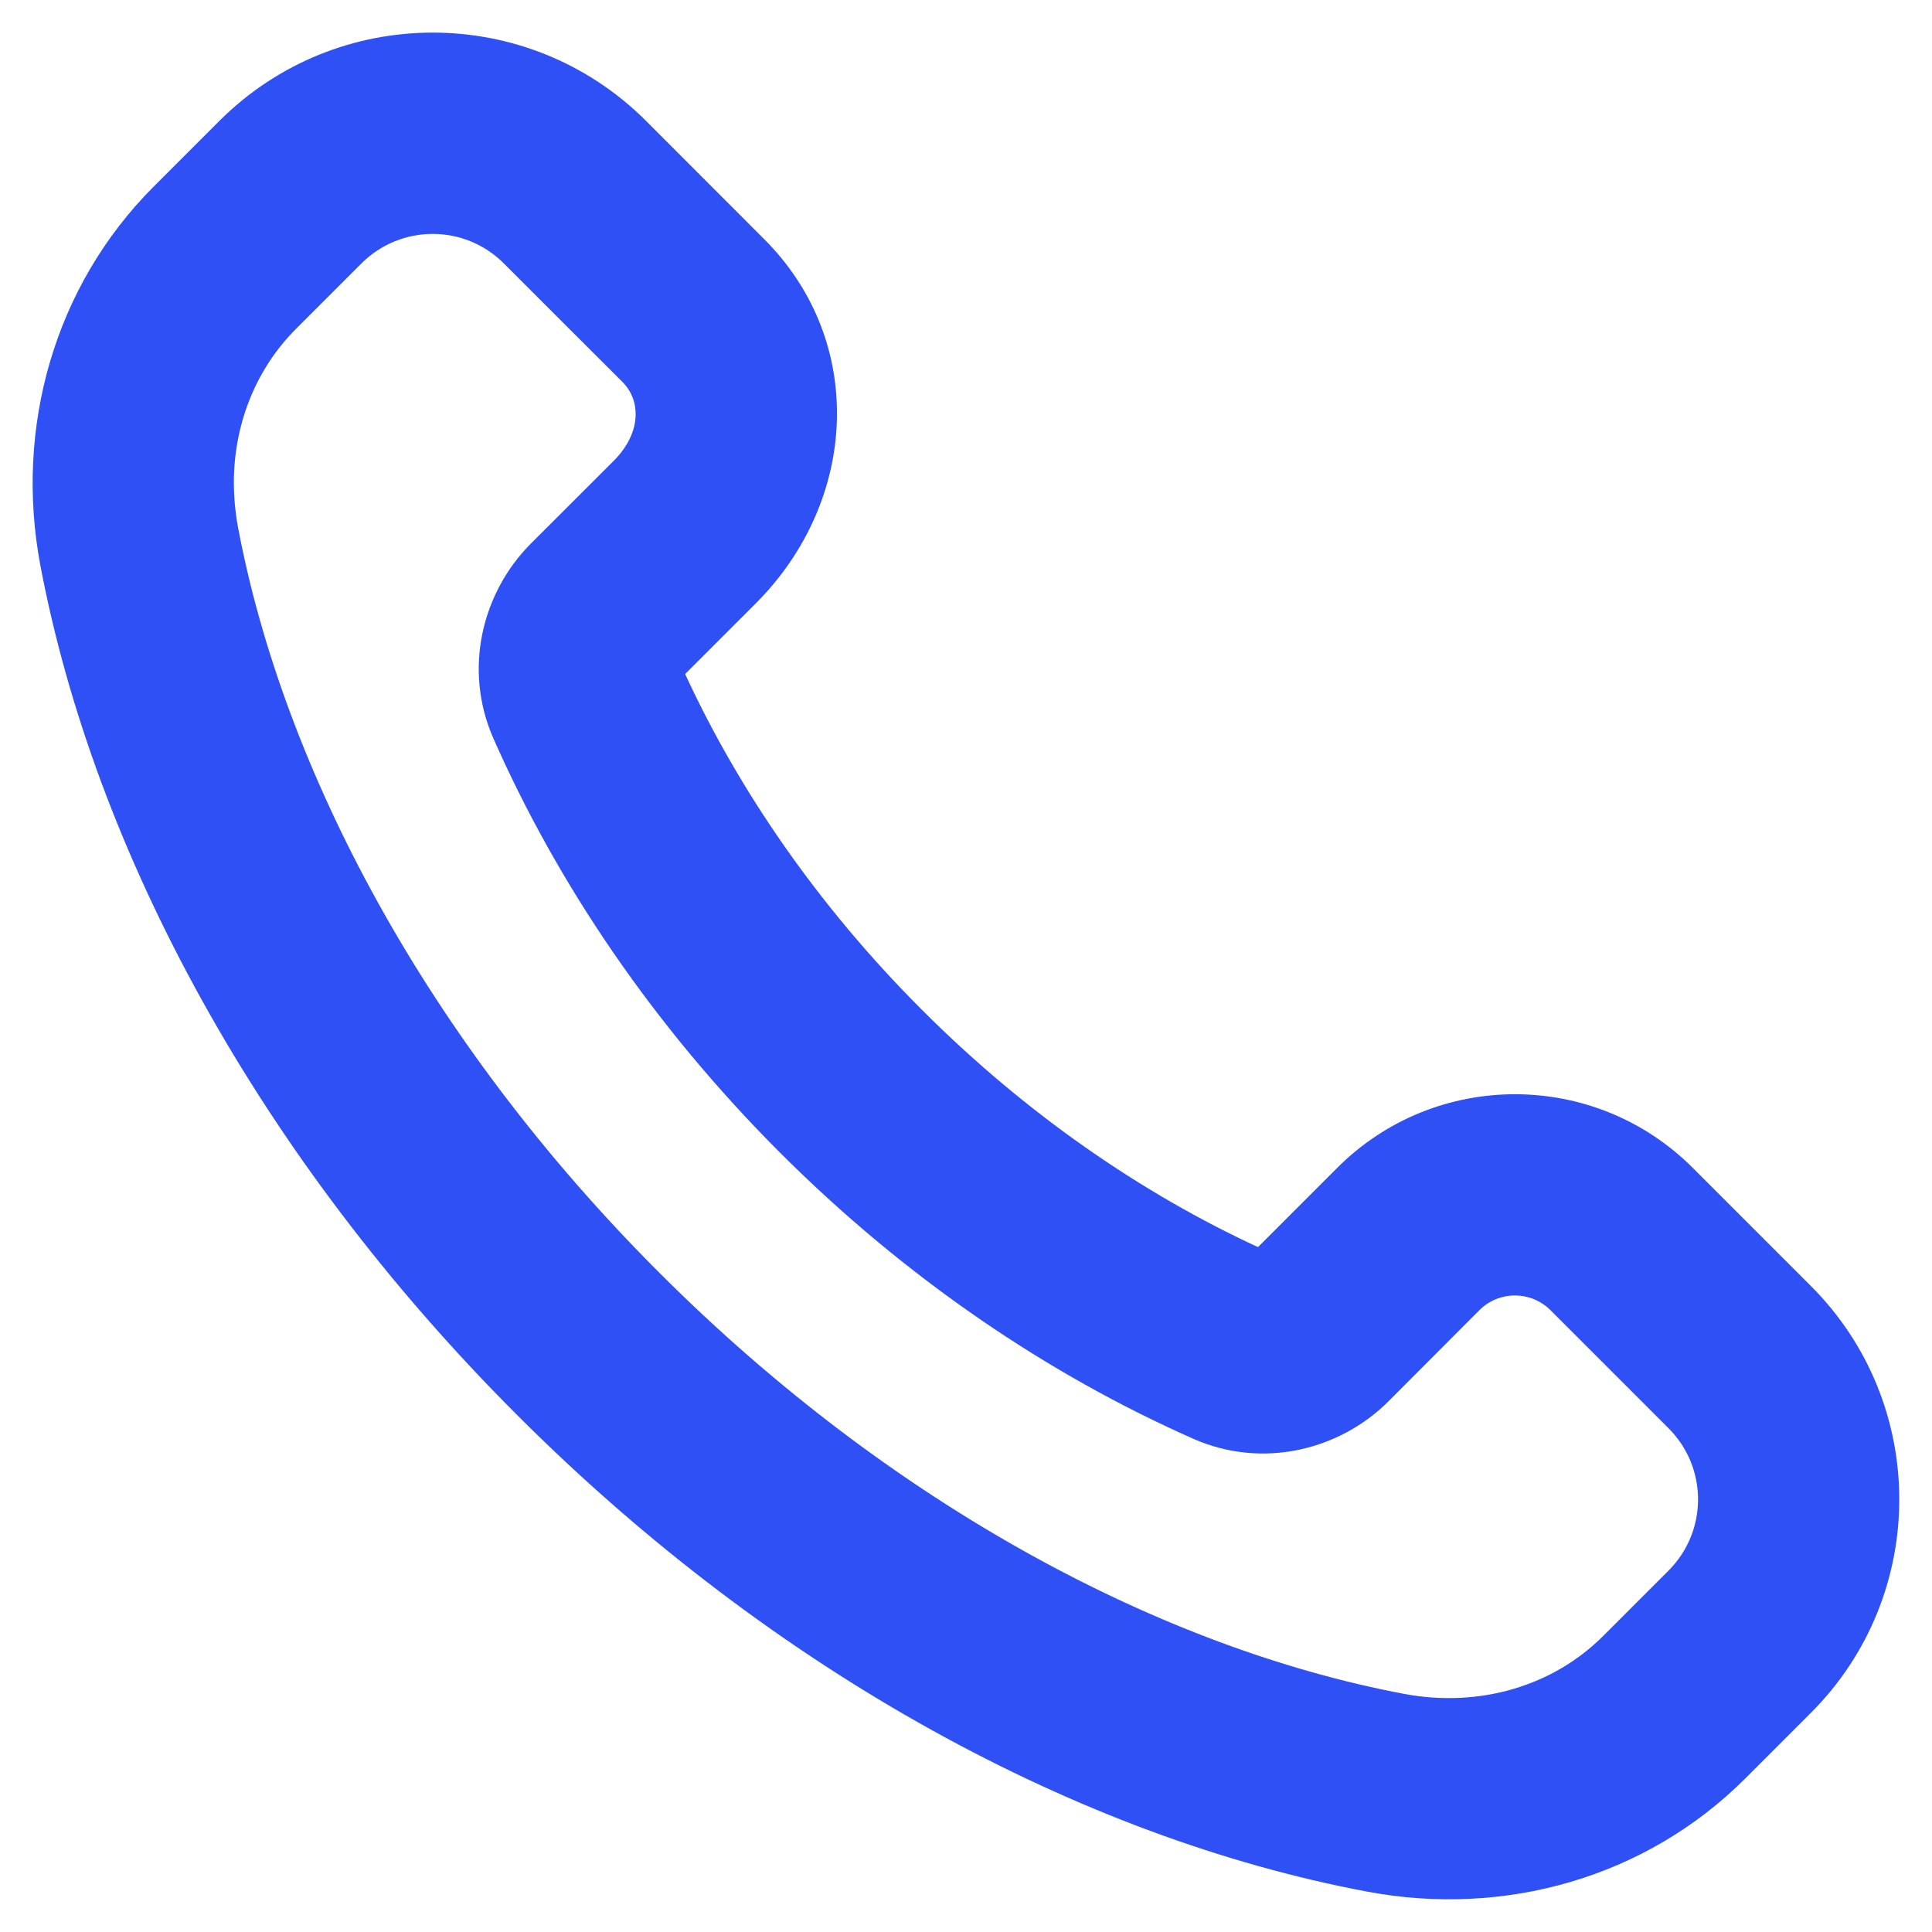
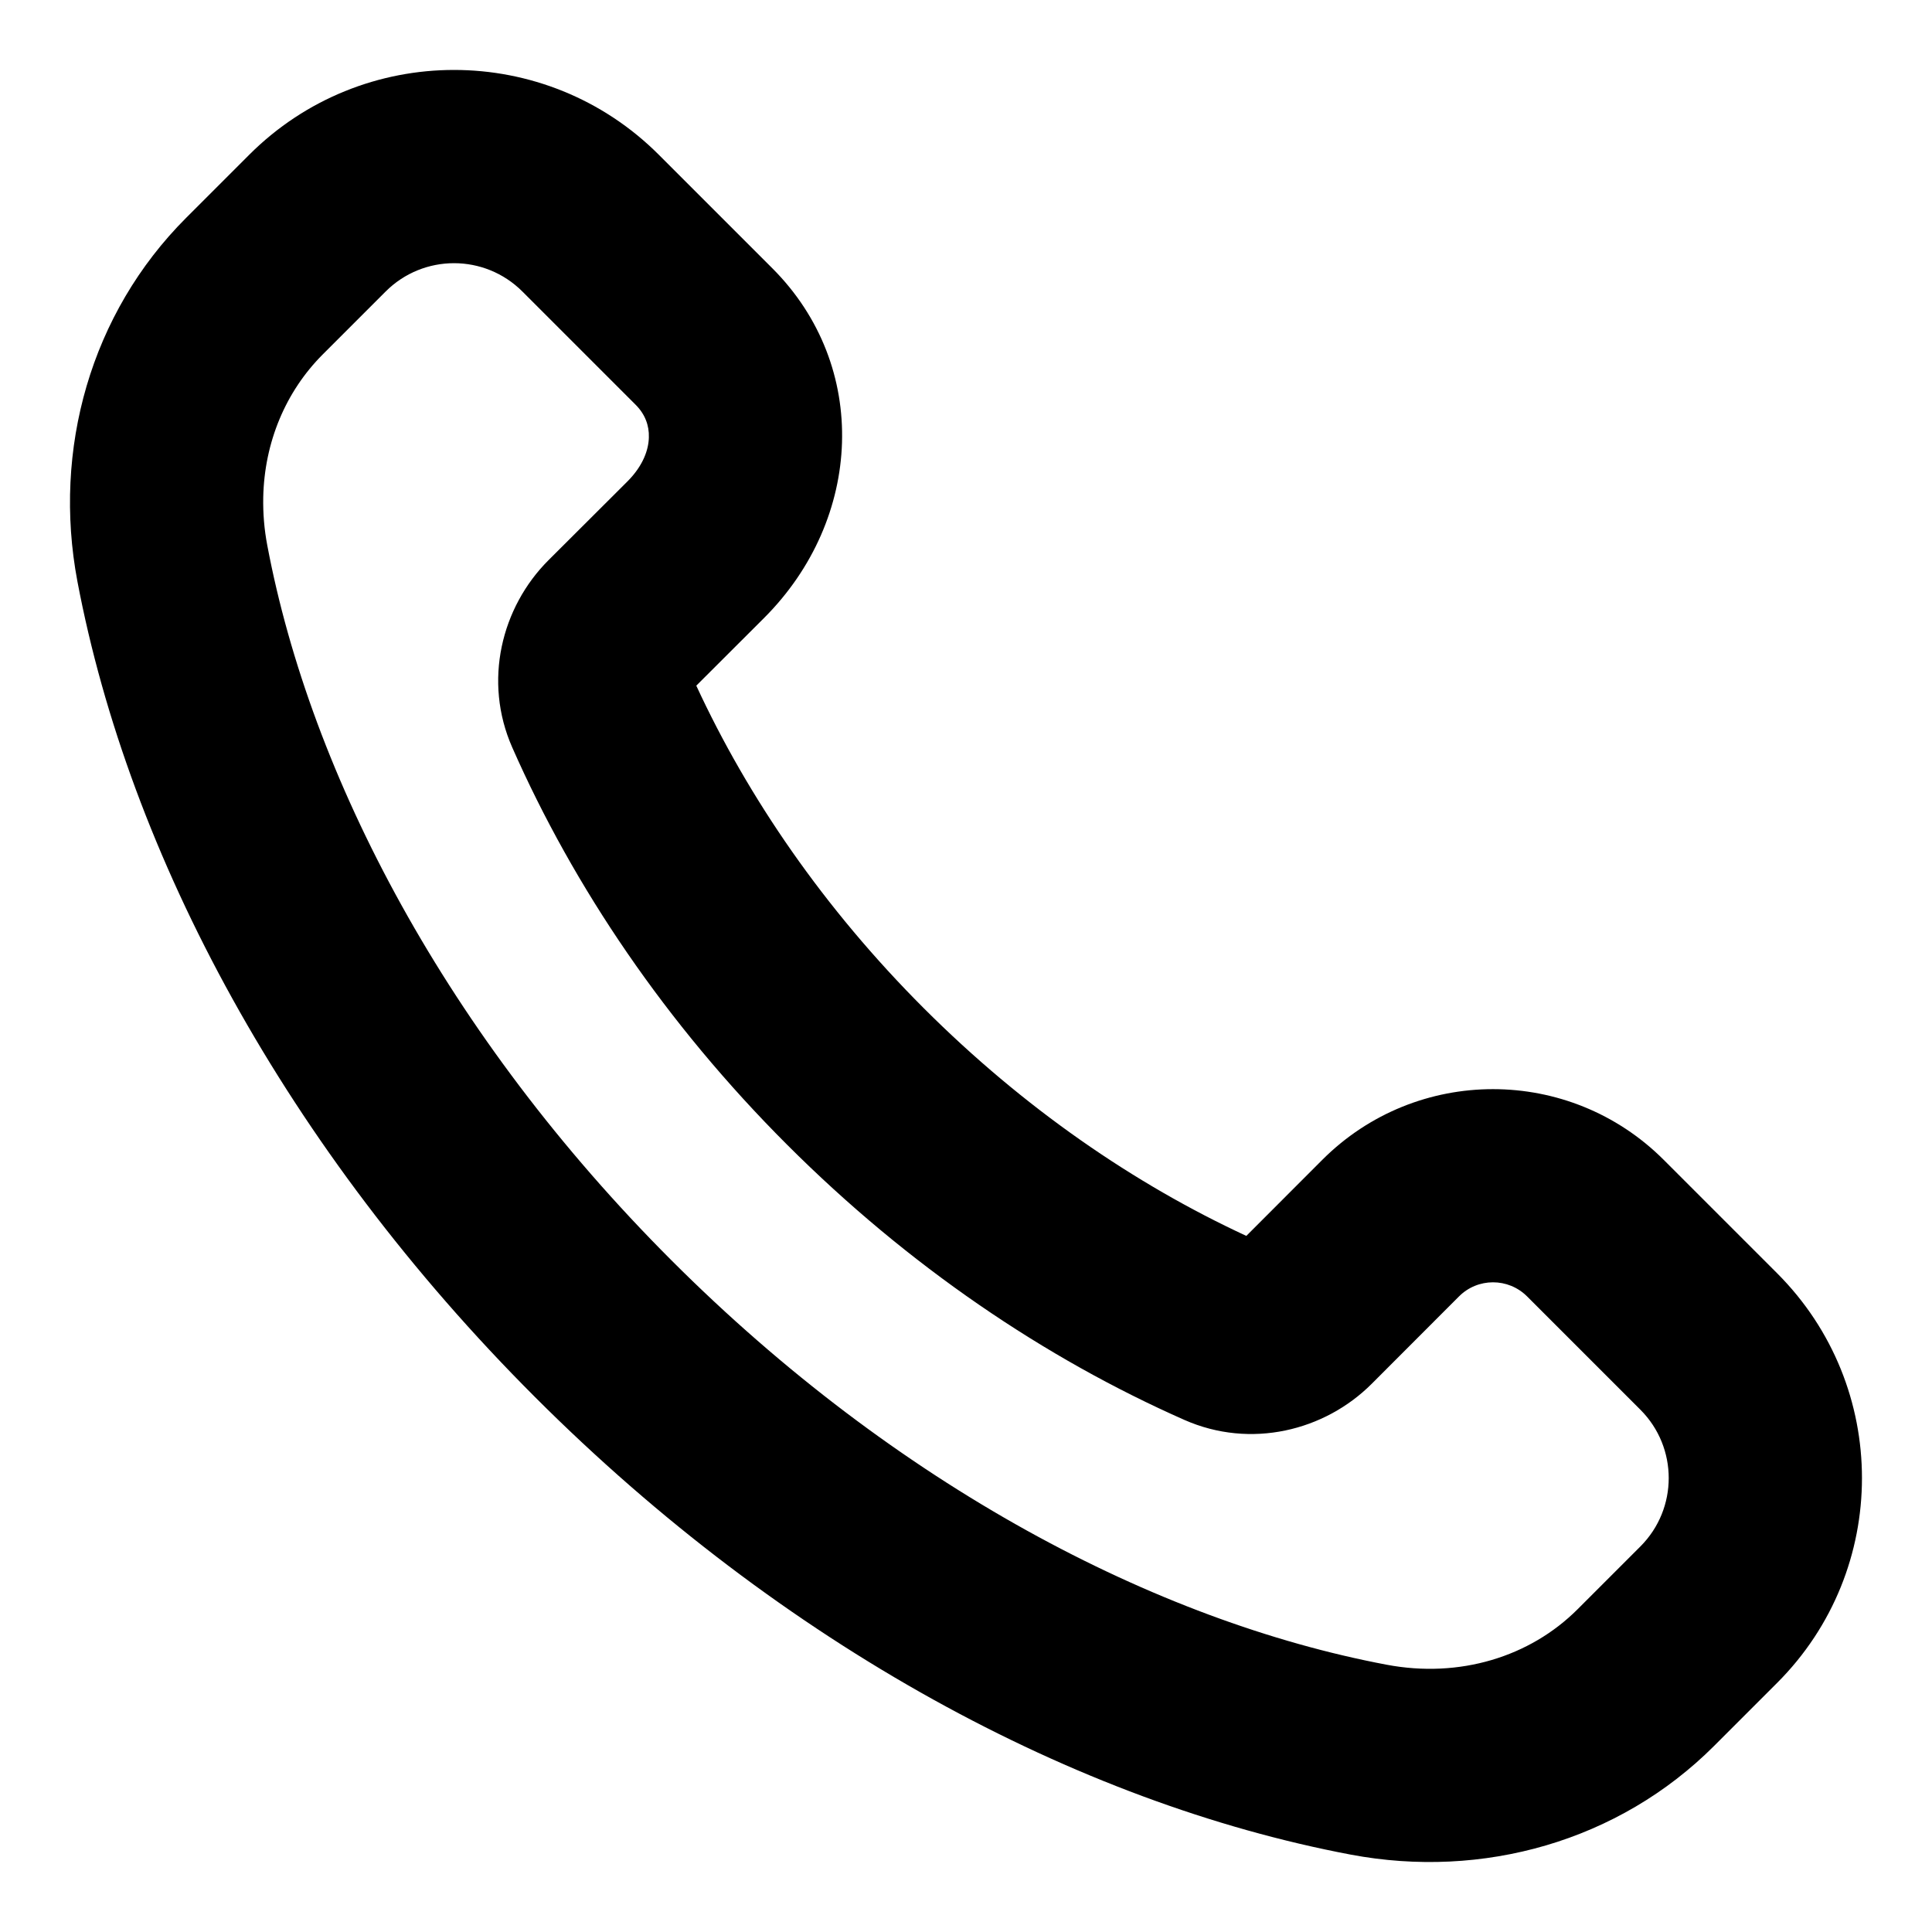
- <svg xmlns="http://www.w3.org/2000/svg" width="16" height="16" viewBox="0 0 16 16" fill="none">
-   <path fill-rule="evenodd" clip-rule="evenodd" d="M5.351 1.002C4.375 0.026 2.792 0.026 1.816 1.002L1.272 1.546C0.449 2.37 0.12 3.544 0.334 4.681C0.781 7.045 2.139 9.576 4.282 11.718C6.424 13.861 8.954 15.219 11.319 15.665C12.456 15.88 13.63 15.552 14.454 14.728L14.997 14.185C15.973 13.209 15.973 11.626 14.997 10.65L14.019 9.672C13.206 8.859 11.886 8.858 11.073 9.673L10.418 10.328C9.454 9.882 8.498 9.226 7.636 8.364C6.774 7.502 6.119 6.546 5.674 5.582L6.258 4.998C7.113 4.143 7.173 2.824 6.329 1.981L5.351 1.002ZM4.172 2.181C3.847 1.856 3.32 1.856 2.994 2.181L2.451 2.724C2.131 3.044 1.947 3.483 1.937 3.959C1.935 4.094 1.946 4.233 1.972 4.372C2.349 6.362 3.521 8.601 5.46 10.54C7.4 12.479 9.637 13.652 11.628 14.028C12.257 14.146 12.865 13.96 13.276 13.549L13.818 13.007C14.144 12.681 14.144 12.154 13.818 11.828L12.841 10.851C12.678 10.688 12.414 10.688 12.252 10.85L11.5 11.604C11.094 12.01 10.456 12.168 9.884 11.916C8.681 11.384 7.503 10.589 6.457 9.543C5.411 8.496 4.617 7.319 4.086 6.115C3.834 5.543 3.992 4.906 4.398 4.5L5.08 3.819C5.218 3.681 5.262 3.543 5.264 3.44C5.267 3.337 5.231 3.239 5.151 3.159L4.704 2.713L4.172 2.181Z" fill="#2F50F4" />
+ <svg xmlns="http://www.w3.org/2000/svg" width="20" height="20" viewBox="0 0 20 20" fill="none">
+   <path fill-rule="evenodd" clip-rule="evenodd" d="M6.821 1.603C5.65 0.431 3.75 0.431 2.579 1.603L1.927 2.255C0.938 3.244 0.544 4.653 0.801 6.017C1.338 8.855 2.967 11.892 5.538 14.462C8.109 17.033 11.145 18.662 13.983 19.199C15.347 19.456 16.756 19.062 17.745 18.073L18.396 17.422C19.568 16.251 19.568 14.351 18.396 13.18L17.223 12.007C16.247 11.031 14.663 11.03 13.687 12.008L12.902 12.794C11.745 12.258 10.598 11.472 9.563 10.437C8.528 9.402 7.743 8.255 7.208 7.098L7.91 6.397C8.935 5.372 9.007 3.789 7.995 2.777L6.821 1.603ZM5.407 3.017C5.016 2.627 4.384 2.627 3.993 3.017L3.341 3.669C2.957 4.053 2.736 4.58 2.725 5.151C2.722 5.313 2.735 5.479 2.767 5.646C3.218 8.035 4.625 10.721 6.952 13.048C9.279 15.375 11.965 16.782 14.354 17.233C15.109 17.376 15.838 17.152 16.331 16.659L16.982 16.008C17.372 15.617 17.372 14.985 16.982 14.594L15.809 13.421C15.613 13.225 15.297 13.226 15.103 13.421L14.2 14.325C13.713 14.812 12.948 15.002 12.261 14.699C10.817 14.061 9.404 13.106 8.149 11.851C6.893 10.596 5.94 9.183 5.303 7.738C5 7.052 5.19 6.287 5.677 5.8L6.496 4.983C6.661 4.817 6.714 4.652 6.717 4.528C6.721 4.404 6.677 4.287 6.581 4.191L6.045 3.655L5.407 3.017Z" fill="black" />
</svg>
